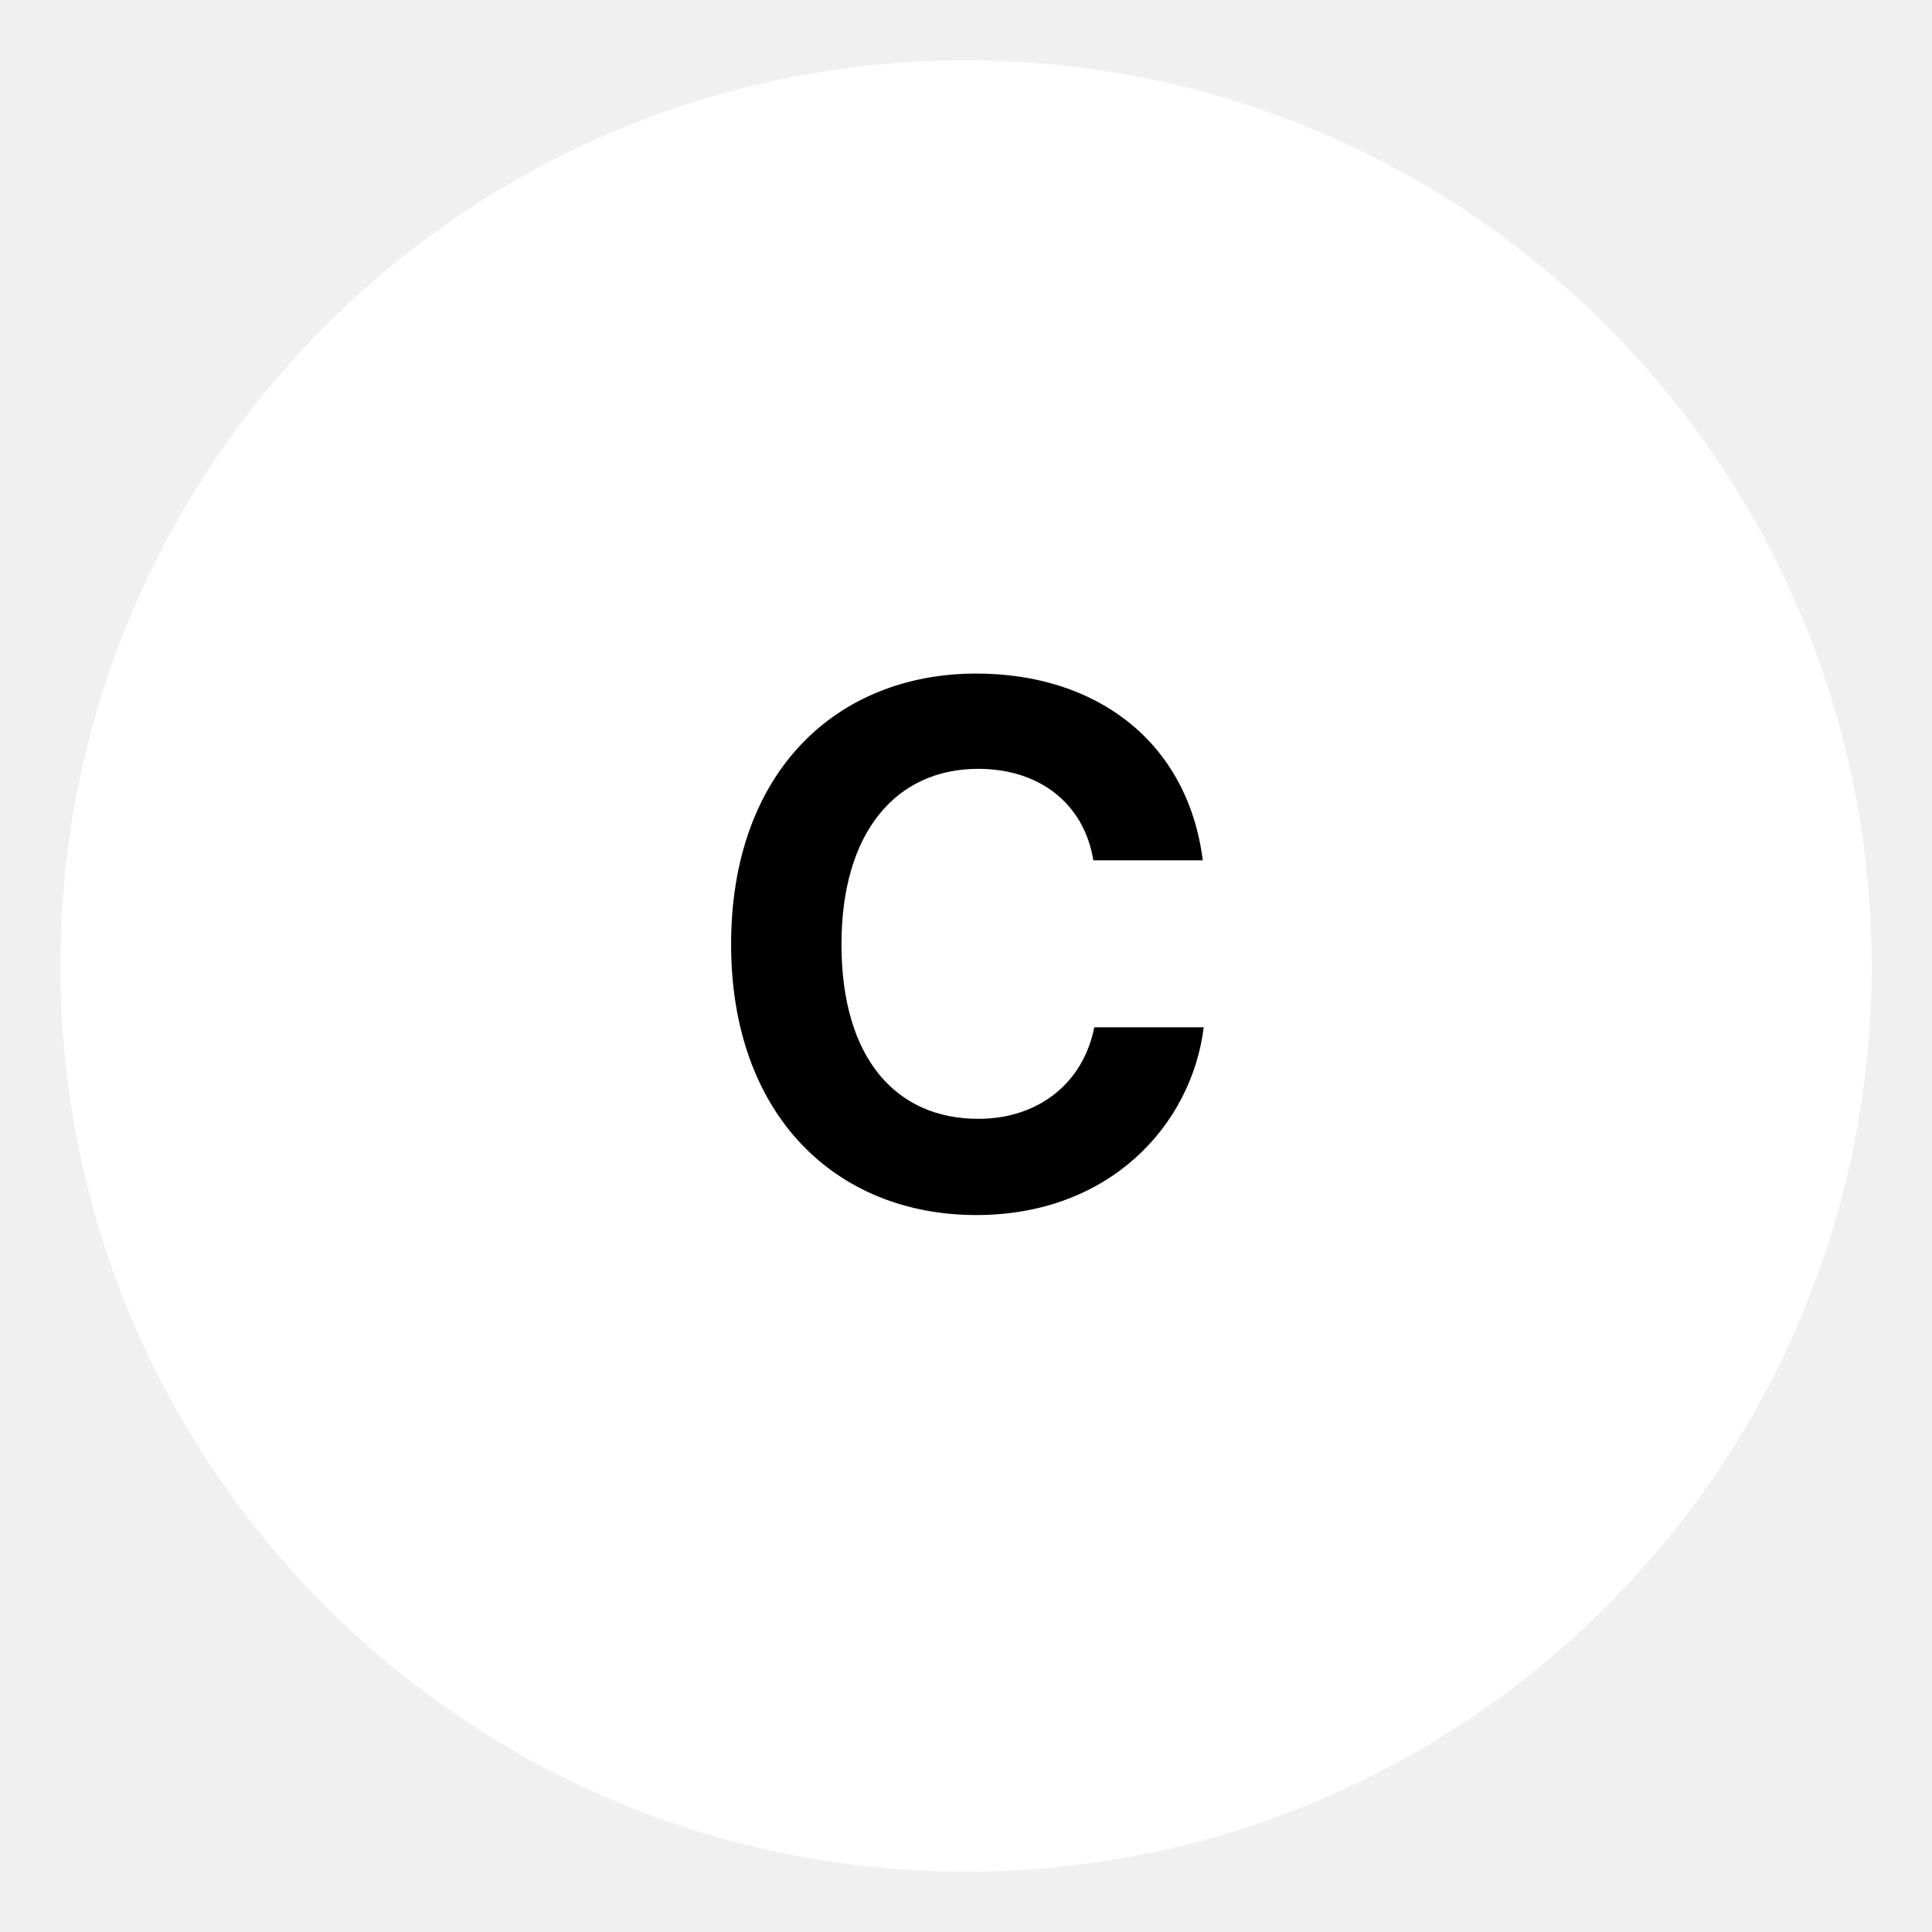
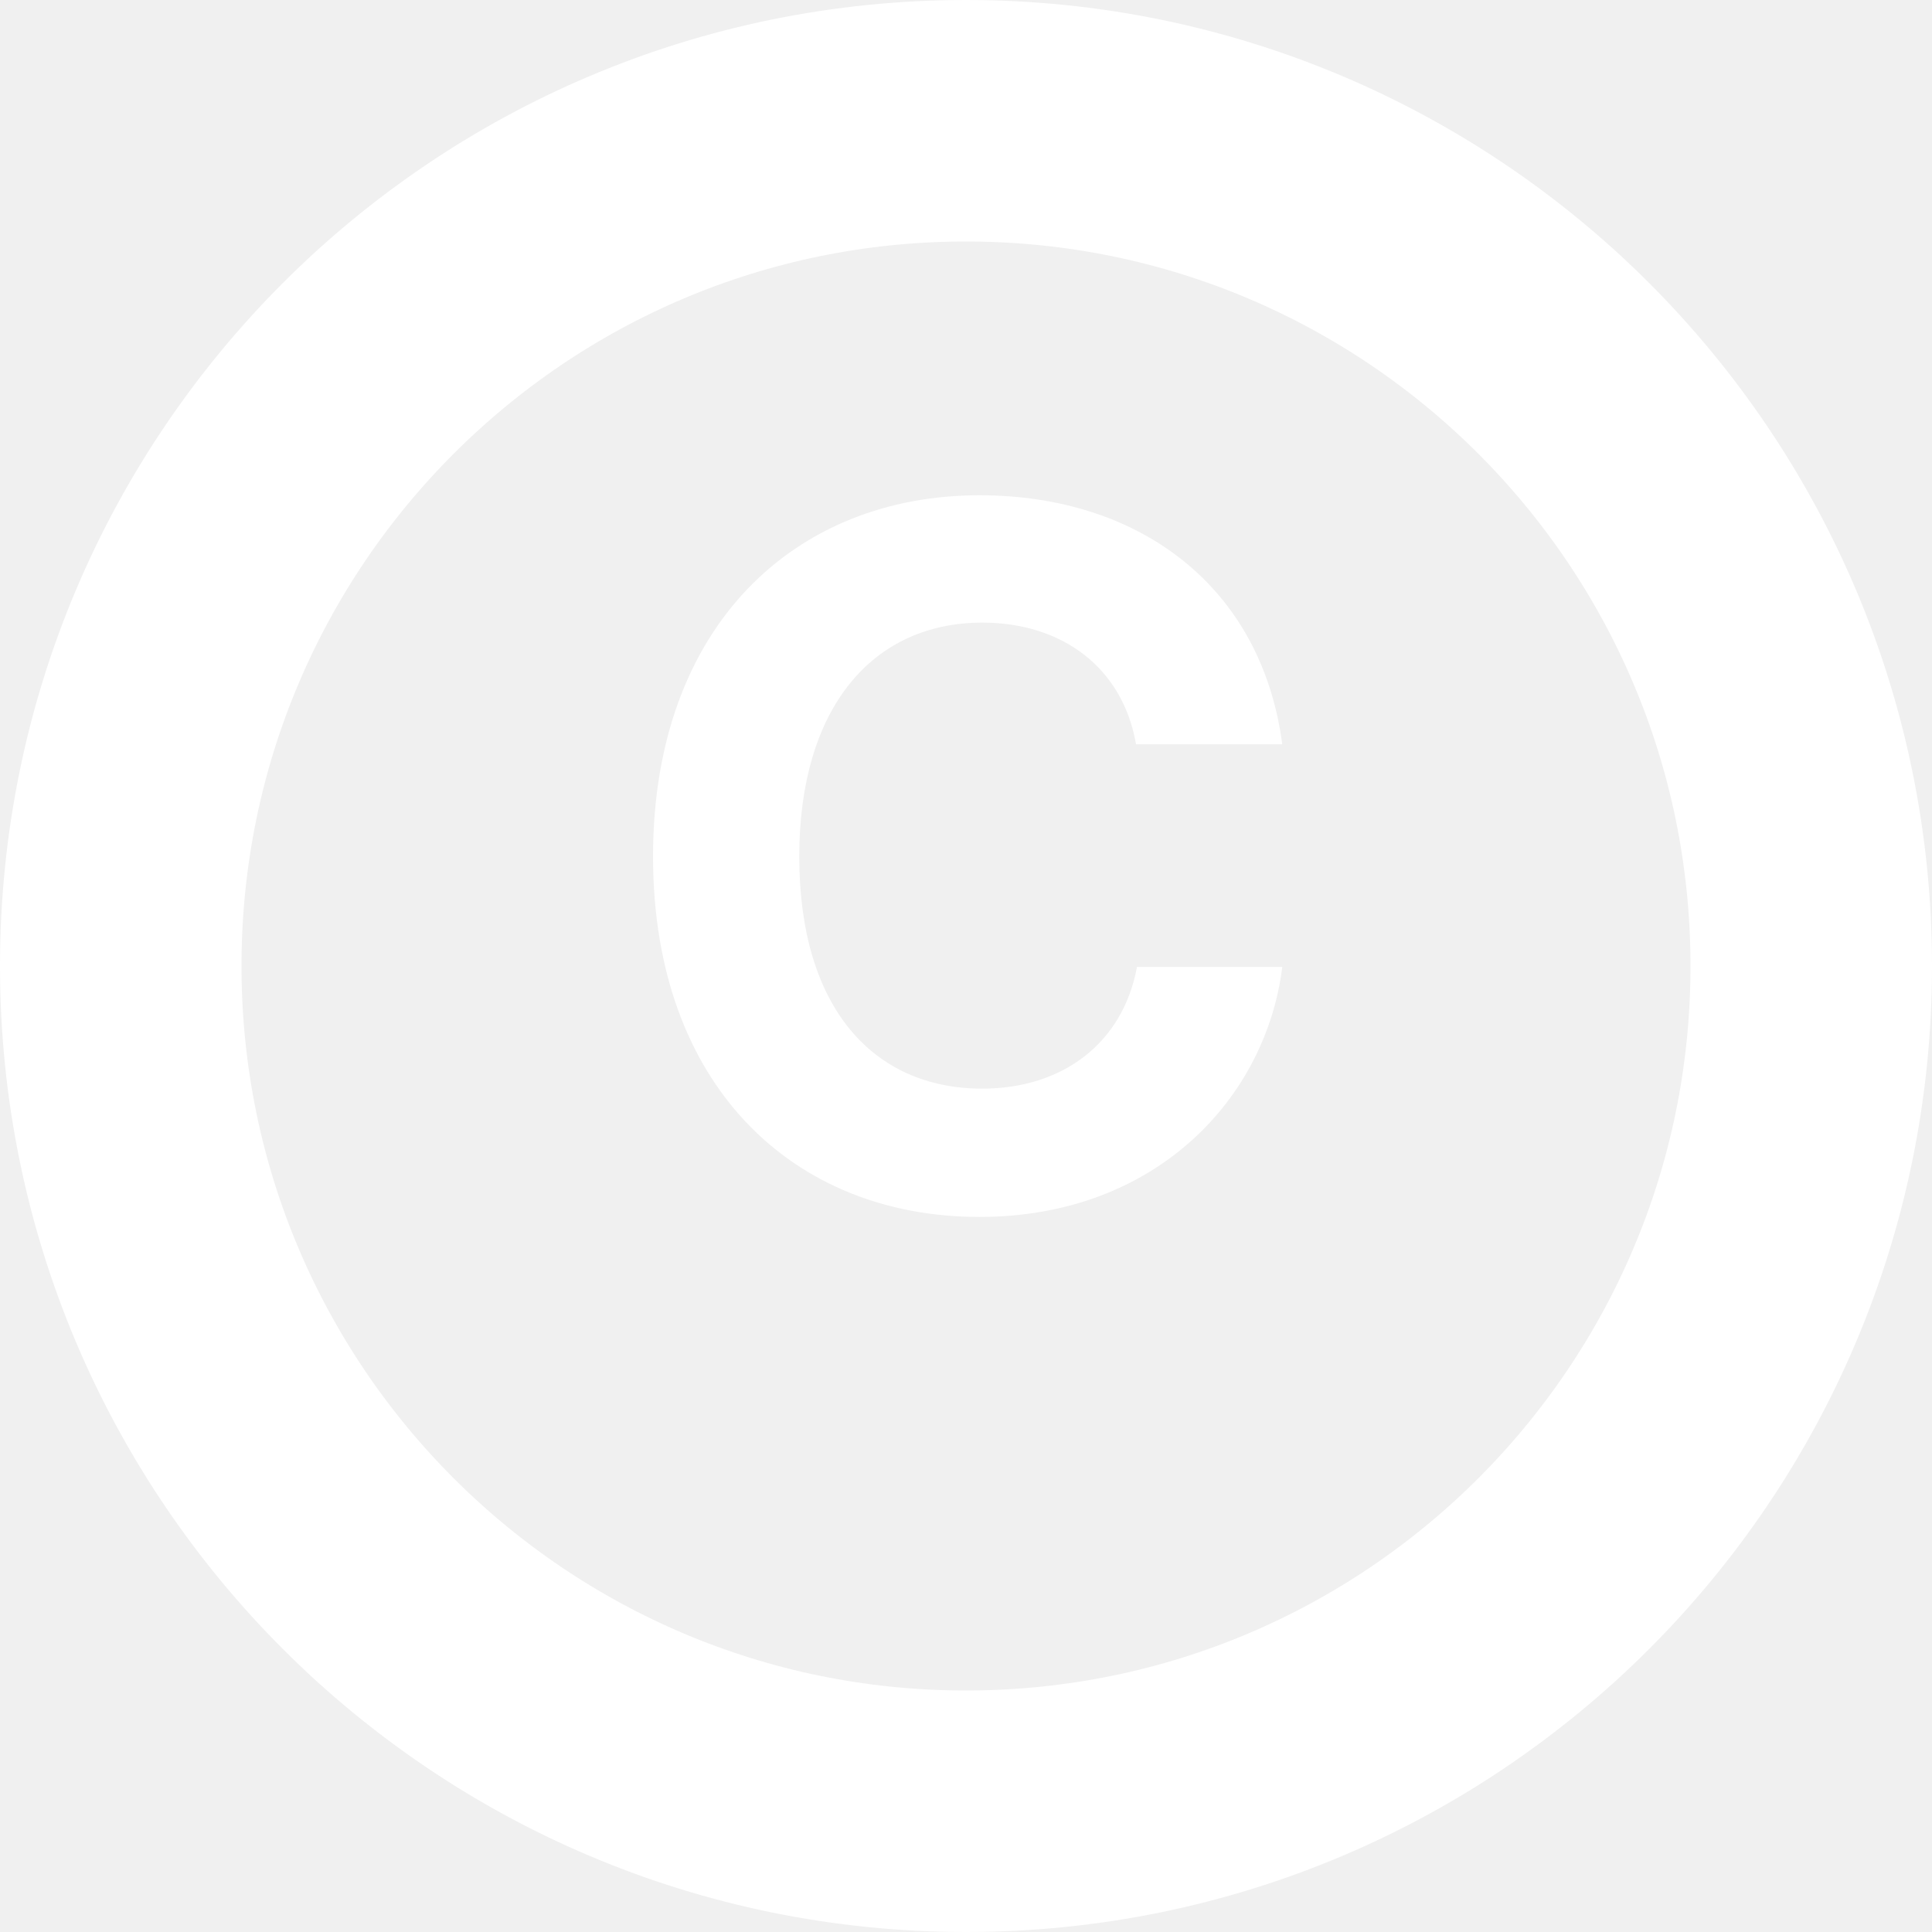
- <svg xmlns="http://www.w3.org/2000/svg" viewBox="0 0 32 32" width="32" height="32">
-   <circle cx="16" cy="16" r="14" fill="#ffffff" stroke="#ffffff" stroke-width="2" />
-   <text x="16" y="20" font-family="system-ui, -apple-system, sans-serif" font-size="12" font-weight="700" fill="#000000" text-anchor="middle">
-     C
-   </text>
+ <svg xmlns="http://www.w3.org/2000/svg" width="32" height="32" viewBox="0 0 32 32">
+   <circle cx="16" cy="16" r="14" fill="none" stroke="#ffffff" stroke-width="4" />
+   <text x="16" y="20" font-family="Inter, system-ui, sans-serif" font-size="16" font-weight="700" fill="#ffffff" text-anchor="middle">C</text>
</svg>
